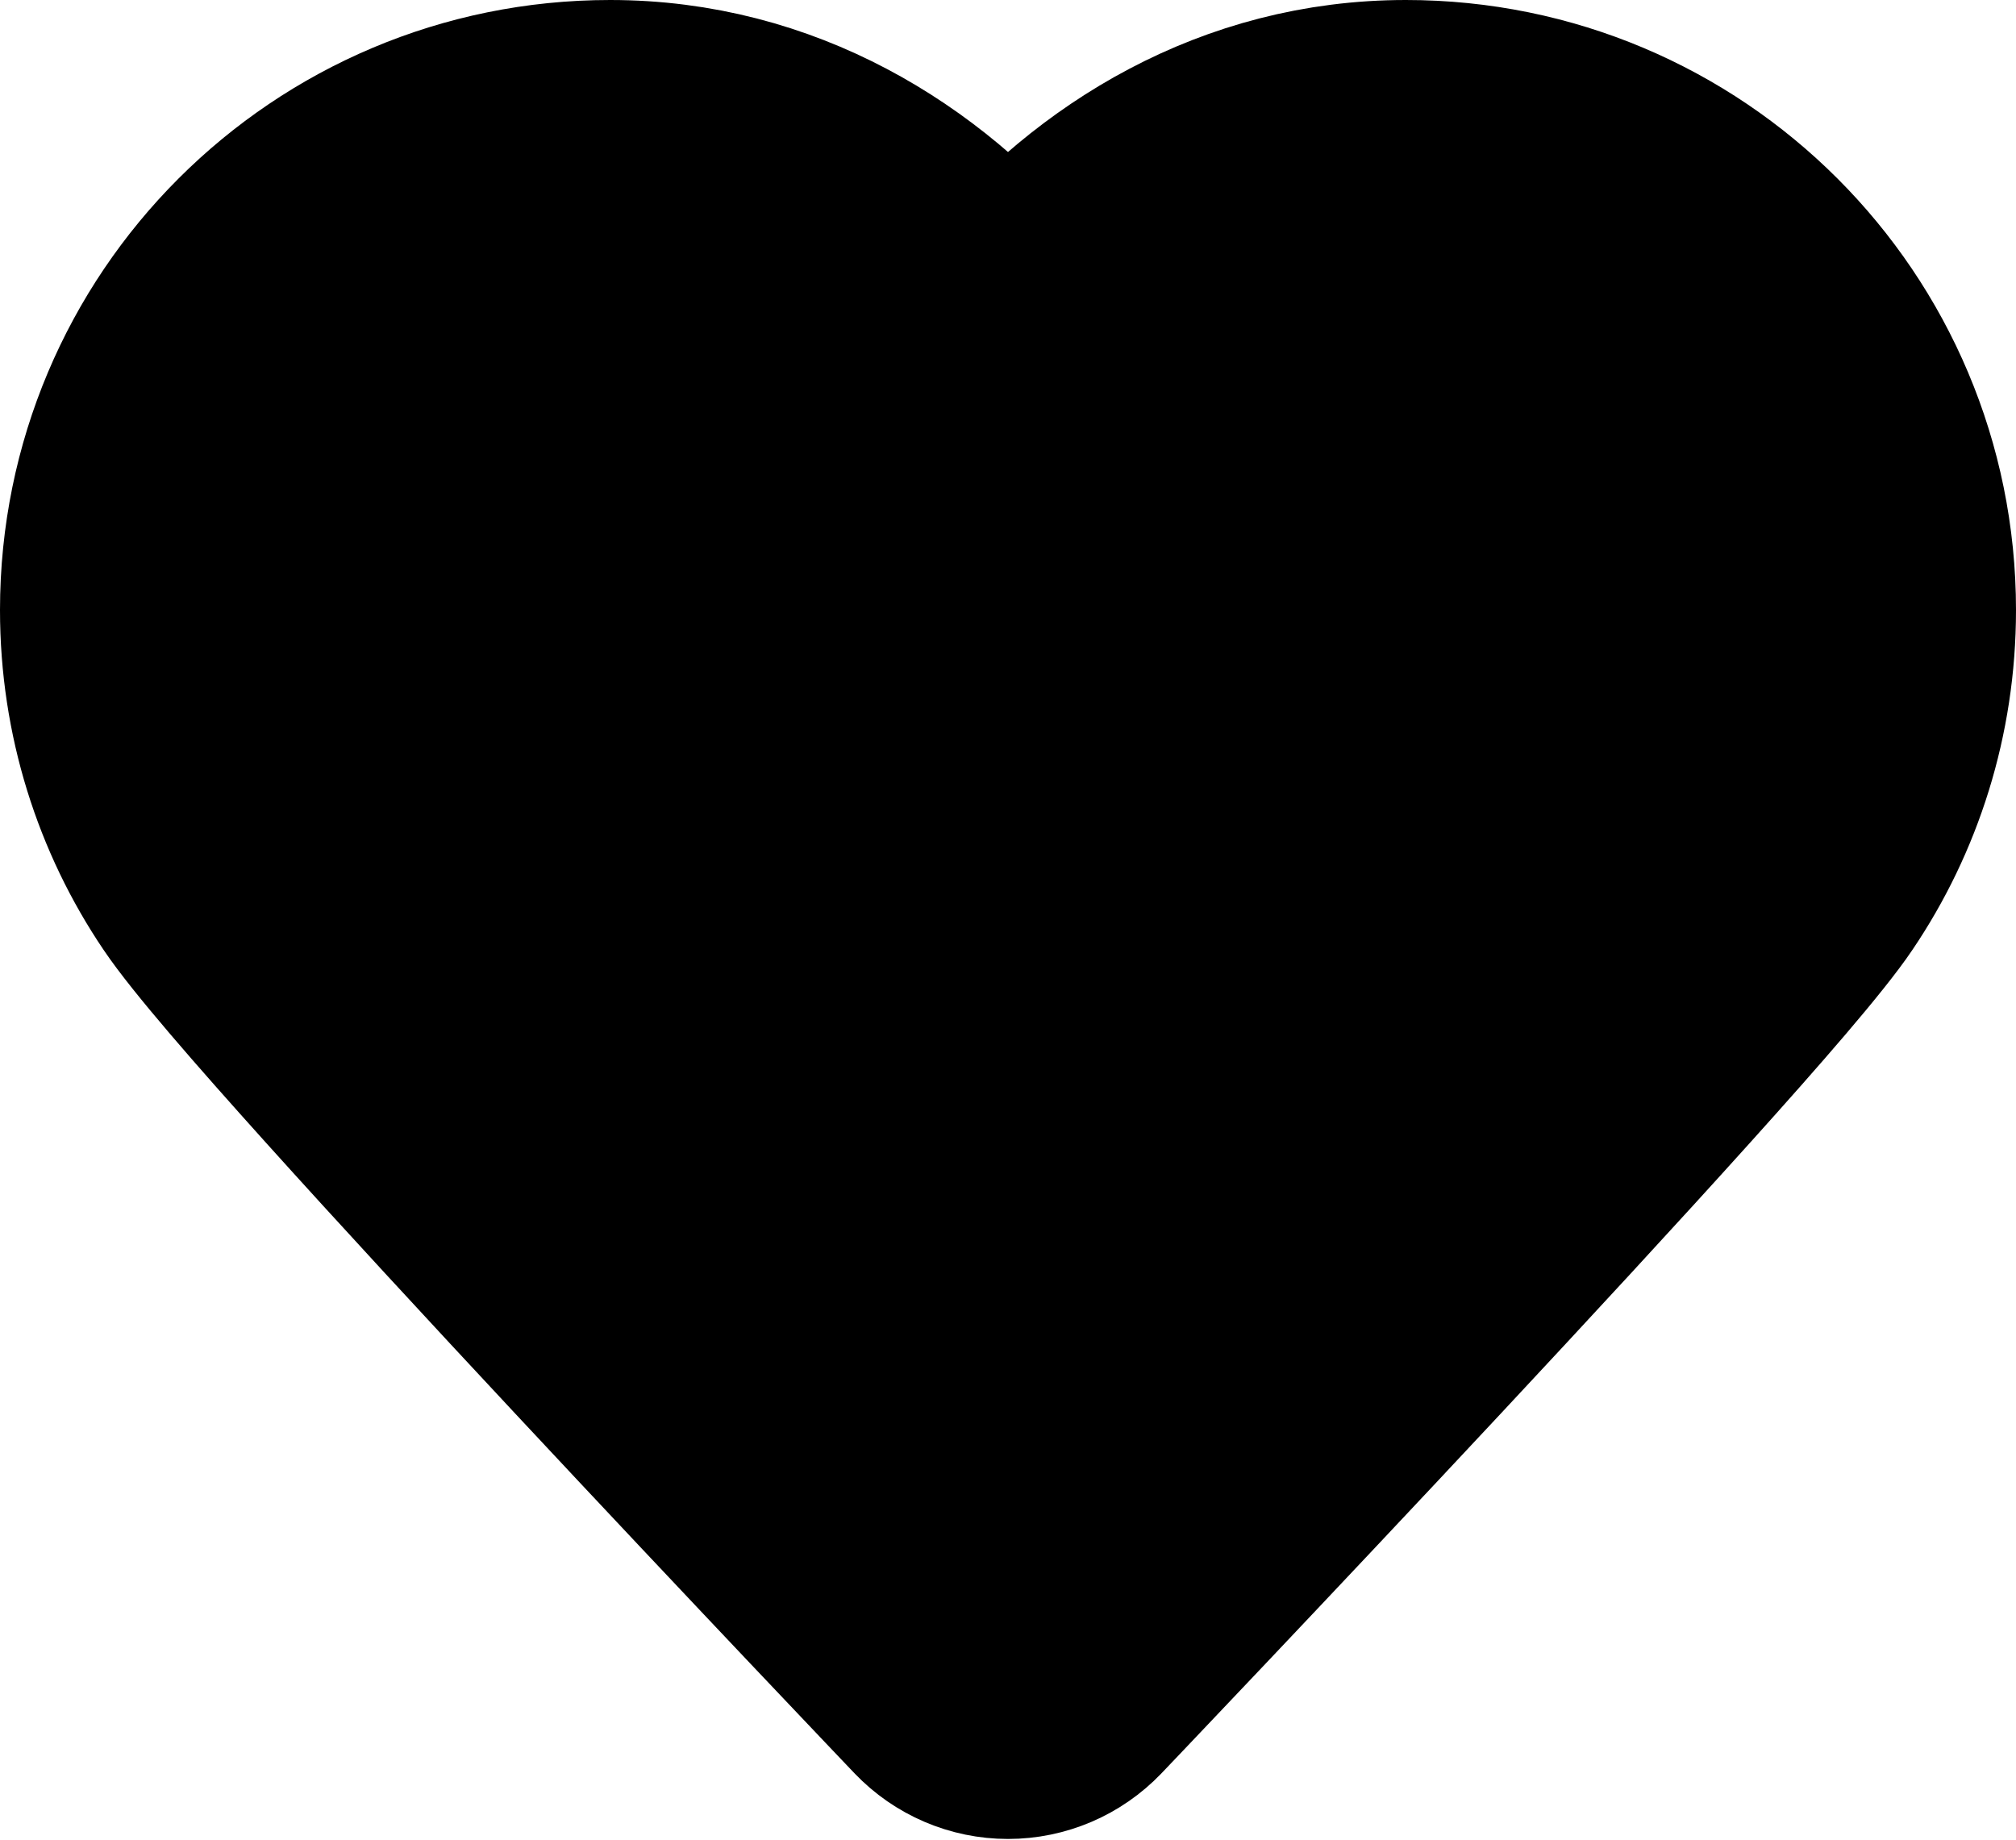
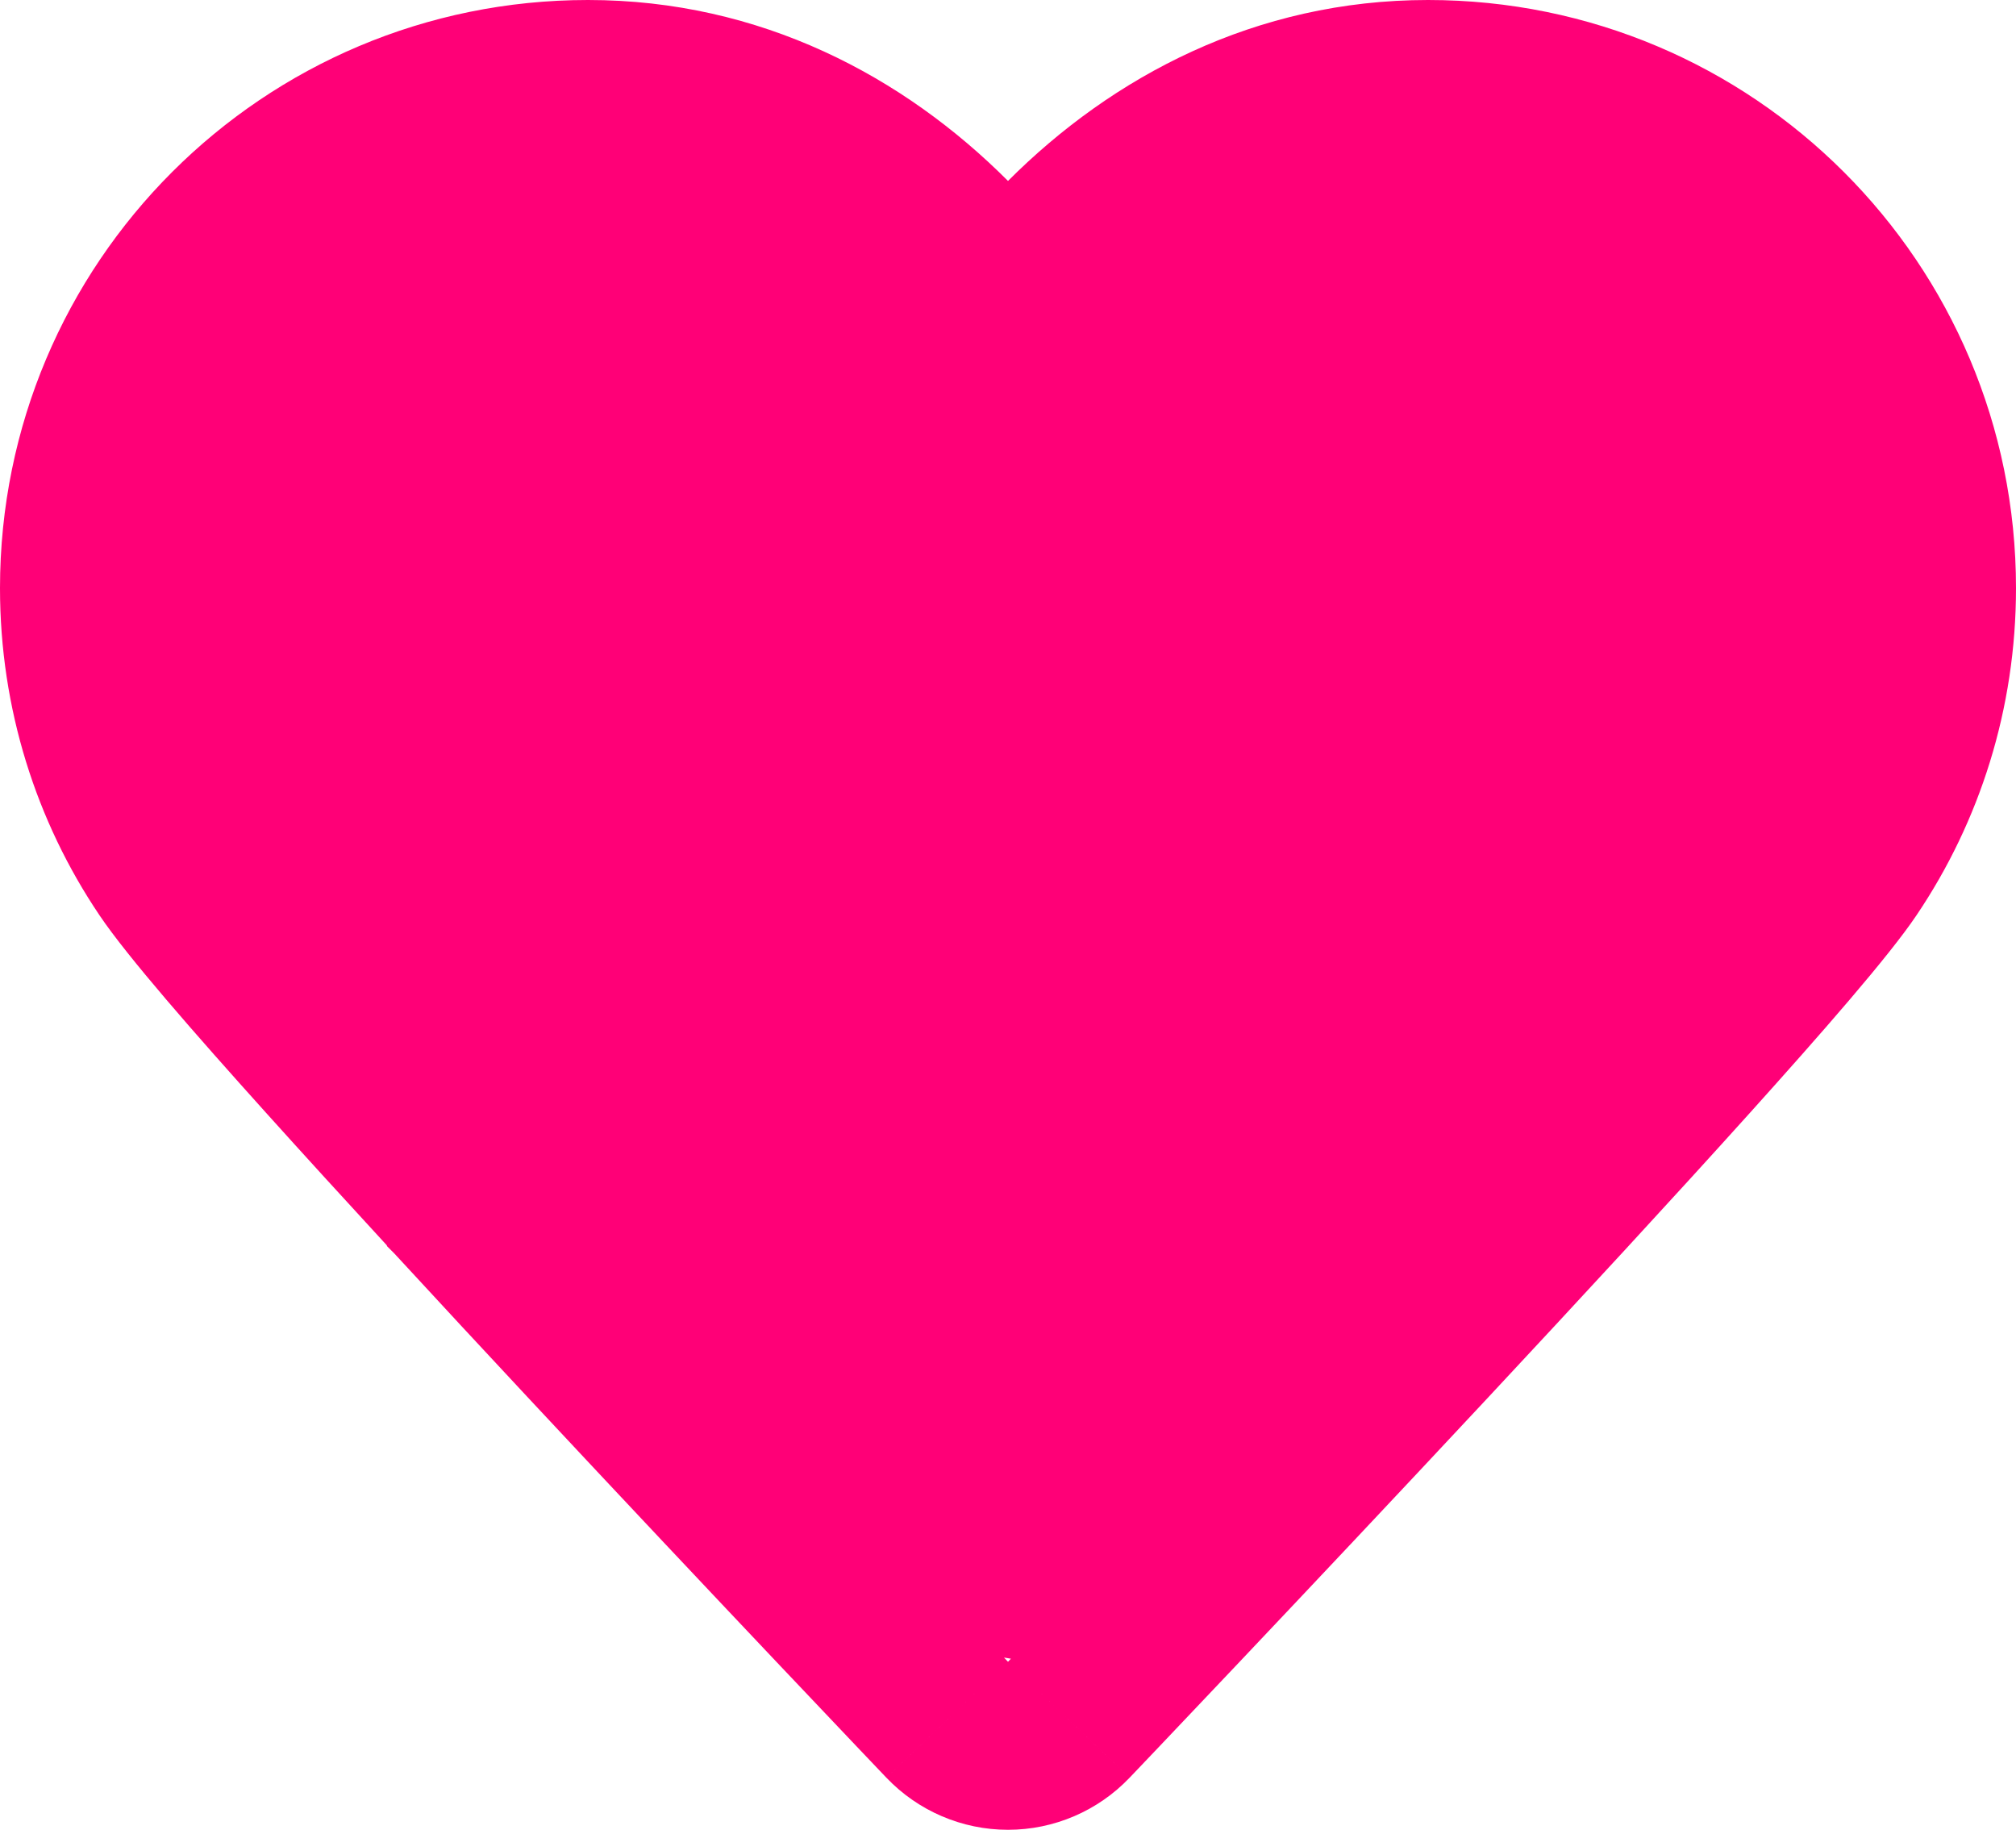
- <svg xmlns="http://www.w3.org/2000/svg" width="950" height="867" viewBox="0 0 950 867" fill="none">
-   <path d="M475 766.667L438.818 801.176C448.254 811.069 461.329 816.667 475 816.667C488.671 816.667 501.746 811.069 511.182 801.176L475 766.667ZM475 766.667L506.66 796.861C511.07 801.066 511.181 801.171 511.186 801.172C511.188 801.169 511.192 801.164 511.197 801.159C511.207 801.149 511.222 801.133 511.241 801.113C511.28 801.073 511.337 801.013 511.412 800.934C511.563 800.775 511.788 800.54 512.083 800.23C512.674 799.61 513.551 798.691 514.693 797.491C516.978 795.092 520.33 791.569 524.606 787.071C533.158 778.075 545.408 765.173 560.211 749.535C589.811 718.266 629.65 676.027 670.563 632.188C711.445 588.385 753.545 542.831 787.613 504.979C820.191 468.784 848.748 436.035 859.755 419.669L859.756 419.67C885.231 381.988 900 336.435 900 287.5C900 156.136 793.864 50 662.5 50C583.268 50 518.715 90.242 475 142.831C431.285 90.242 366.732 50 287.5 50C156.136 50 50 156.136 50 287.5C50 336.435 64.769 381.988 90.244 419.67L90.245 419.669C101.252 436.035 129.809 468.784 162.387 504.979C196.455 542.831 238.555 588.385 279.437 632.188C320.35 676.027 360.189 718.266 389.789 749.535C404.592 765.173 416.842 778.075 425.394 787.071C429.67 791.569 433.022 795.092 435.307 797.491C436.449 798.691 437.326 799.61 437.917 800.23C438.212 800.54 438.437 800.775 438.588 800.934C438.663 801.013 438.72 801.073 438.759 801.113C438.778 801.133 438.793 801.149 438.803 801.159C438.808 801.164 438.812 801.169 438.814 801.172C438.819 801.171 438.931 801.065 443.34 796.861L475 766.667Z" fill="black" stroke="black" stroke-width="100" stroke-linecap="round" stroke-linejoin="round" />
+ <svg xmlns="http://www.w3.org/2000/svg" width="1200" height="1089" viewBox="0 0 1200 1089" fill="none">
+   <path d="M850 0C1043.57 0 1200 156.464 1200 350.031C1200 421.908 1178.34 488.987 1140.88 544.561L1140.88 544.562C1140.83 544.637 1140.78 544.712 1140.73 544.788C1140.69 544.839 1140.66 544.89 1140.62 544.94L1140.62 544.939C1124.26 569.242 1084.27 614.913 1041.6 662.329C995.975 713.024 939.683 773.941 885.125 832.406C830.502 890.941 777.327 947.328 737.827 989.061C718.071 1009.93 701.721 1027.16 690.305 1039.17C684.596 1045.17 680.12 1049.87 677.067 1053.08C675.541 1054.68 674.369 1055.91 673.578 1056.74C673.183 1057.16 672.883 1057.47 672.68 1057.69C672.579 1057.79 672.501 1057.87 672.449 1057.93C672.423 1057.96 672.403 1057.98 672.39 1057.99C672.383 1058 672.377 1058 672.374 1058.01C672.37 1058.01 672.367 1058.01 600 989L672.367 1058.01C653.496 1077.8 627.344 1089 600 1089C572.656 1089 546.504 1077.8 527.633 1058.01L600 989C527.633 1058.01 527.63 1058.01 527.626 1058.01C527.623 1058 527.617 1058 527.61 1057.99C527.597 1057.98 527.577 1057.96 527.551 1057.93C527.499 1057.87 527.422 1057.79 527.32 1057.69C527.118 1057.47 526.817 1057.16 526.422 1056.74C525.631 1055.91 524.46 1054.68 522.934 1053.08C519.881 1049.87 515.404 1045.17 509.695 1039.17C498.279 1027.16 481.93 1009.93 462.174 989.061C422.674 947.328 369.498 890.941 314.875 832.406C288.081 803.693 260.869 774.388 234.708 745.993L230.503 741.799L230.143 741.035C204.685 713.378 180.313 686.675 158.402 662.329C115.731 614.913 75.74 569.242 59.376 544.939L59.375 544.94C59.341 544.89 59.307 544.839 59.273 544.788C59.222 544.712 59.171 544.637 59.12 544.562L59.121 544.561C21.662 488.987 0 421.908 0 350.031C0 156.464 156.426 0 350 0C452.744 0 537.988 45.597 600 107.686C662.012 45.597 747.256 0 850 0ZM600 989C600 989 600.593 988.375 601.739 987.172C600.348 986.967 598.975 986.742 597.621 986.5C599.185 988.142 600 989 600 989Z" fill="#FF0077" />
</svg>
